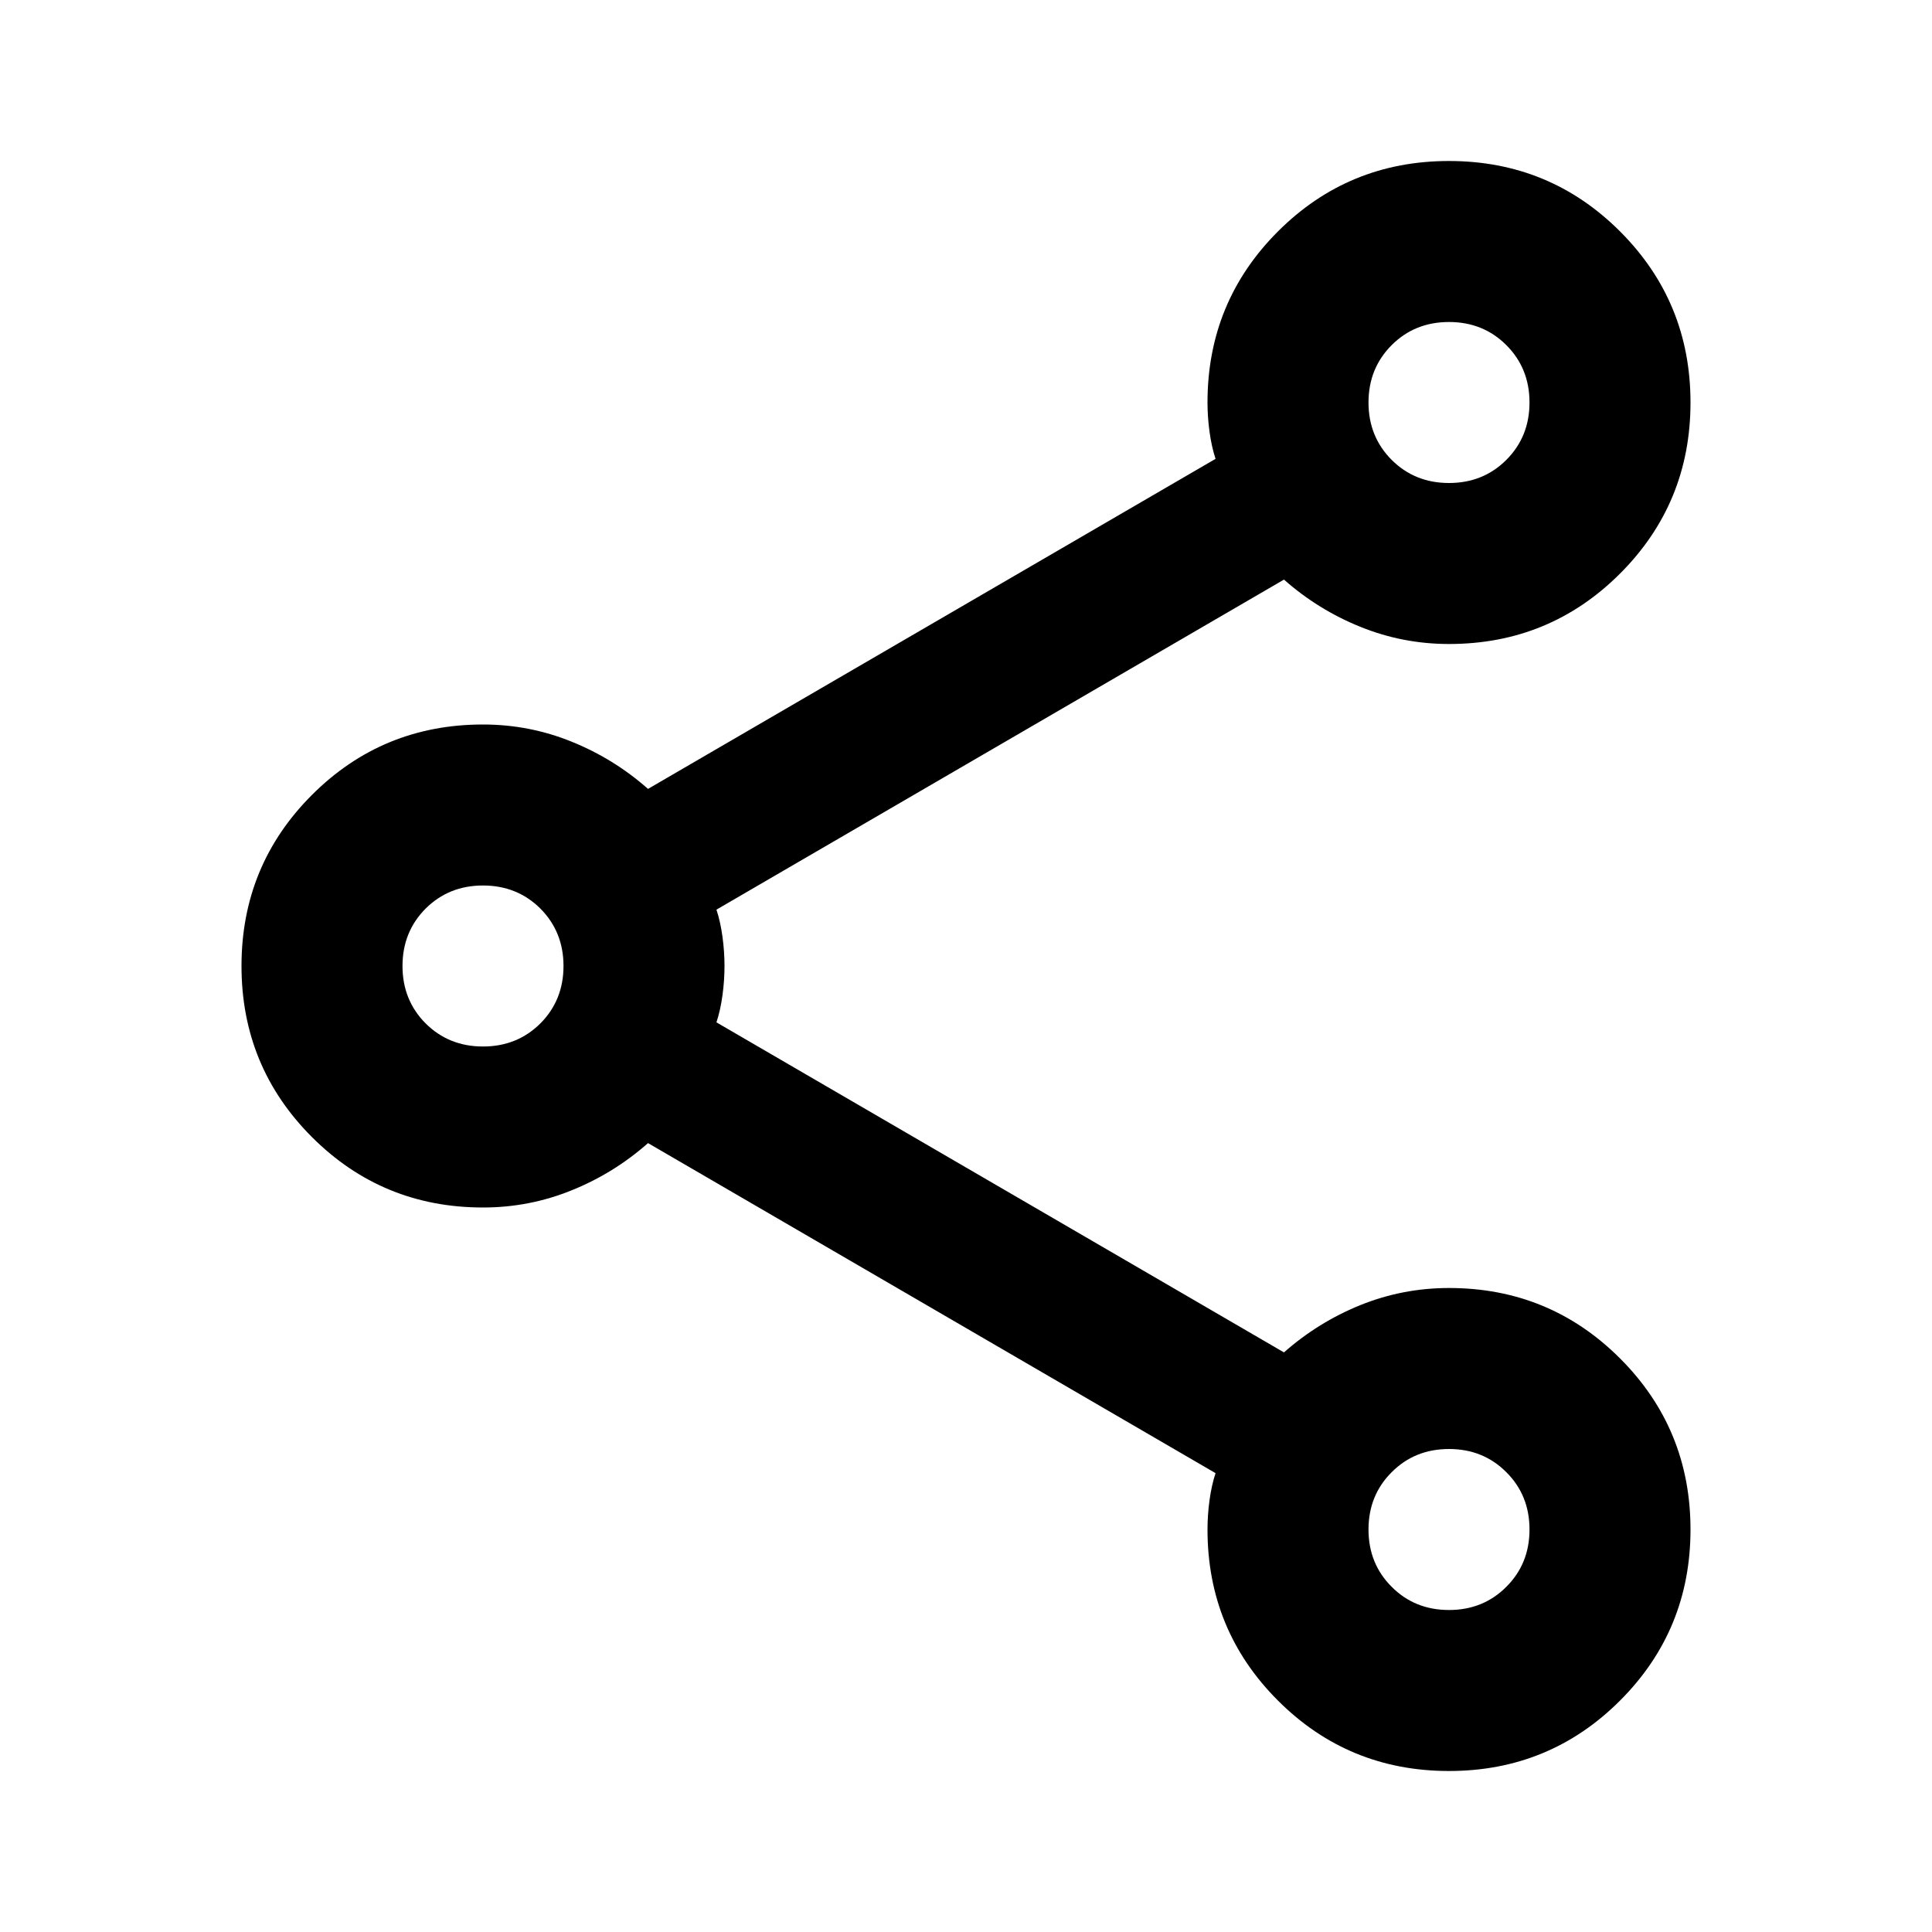
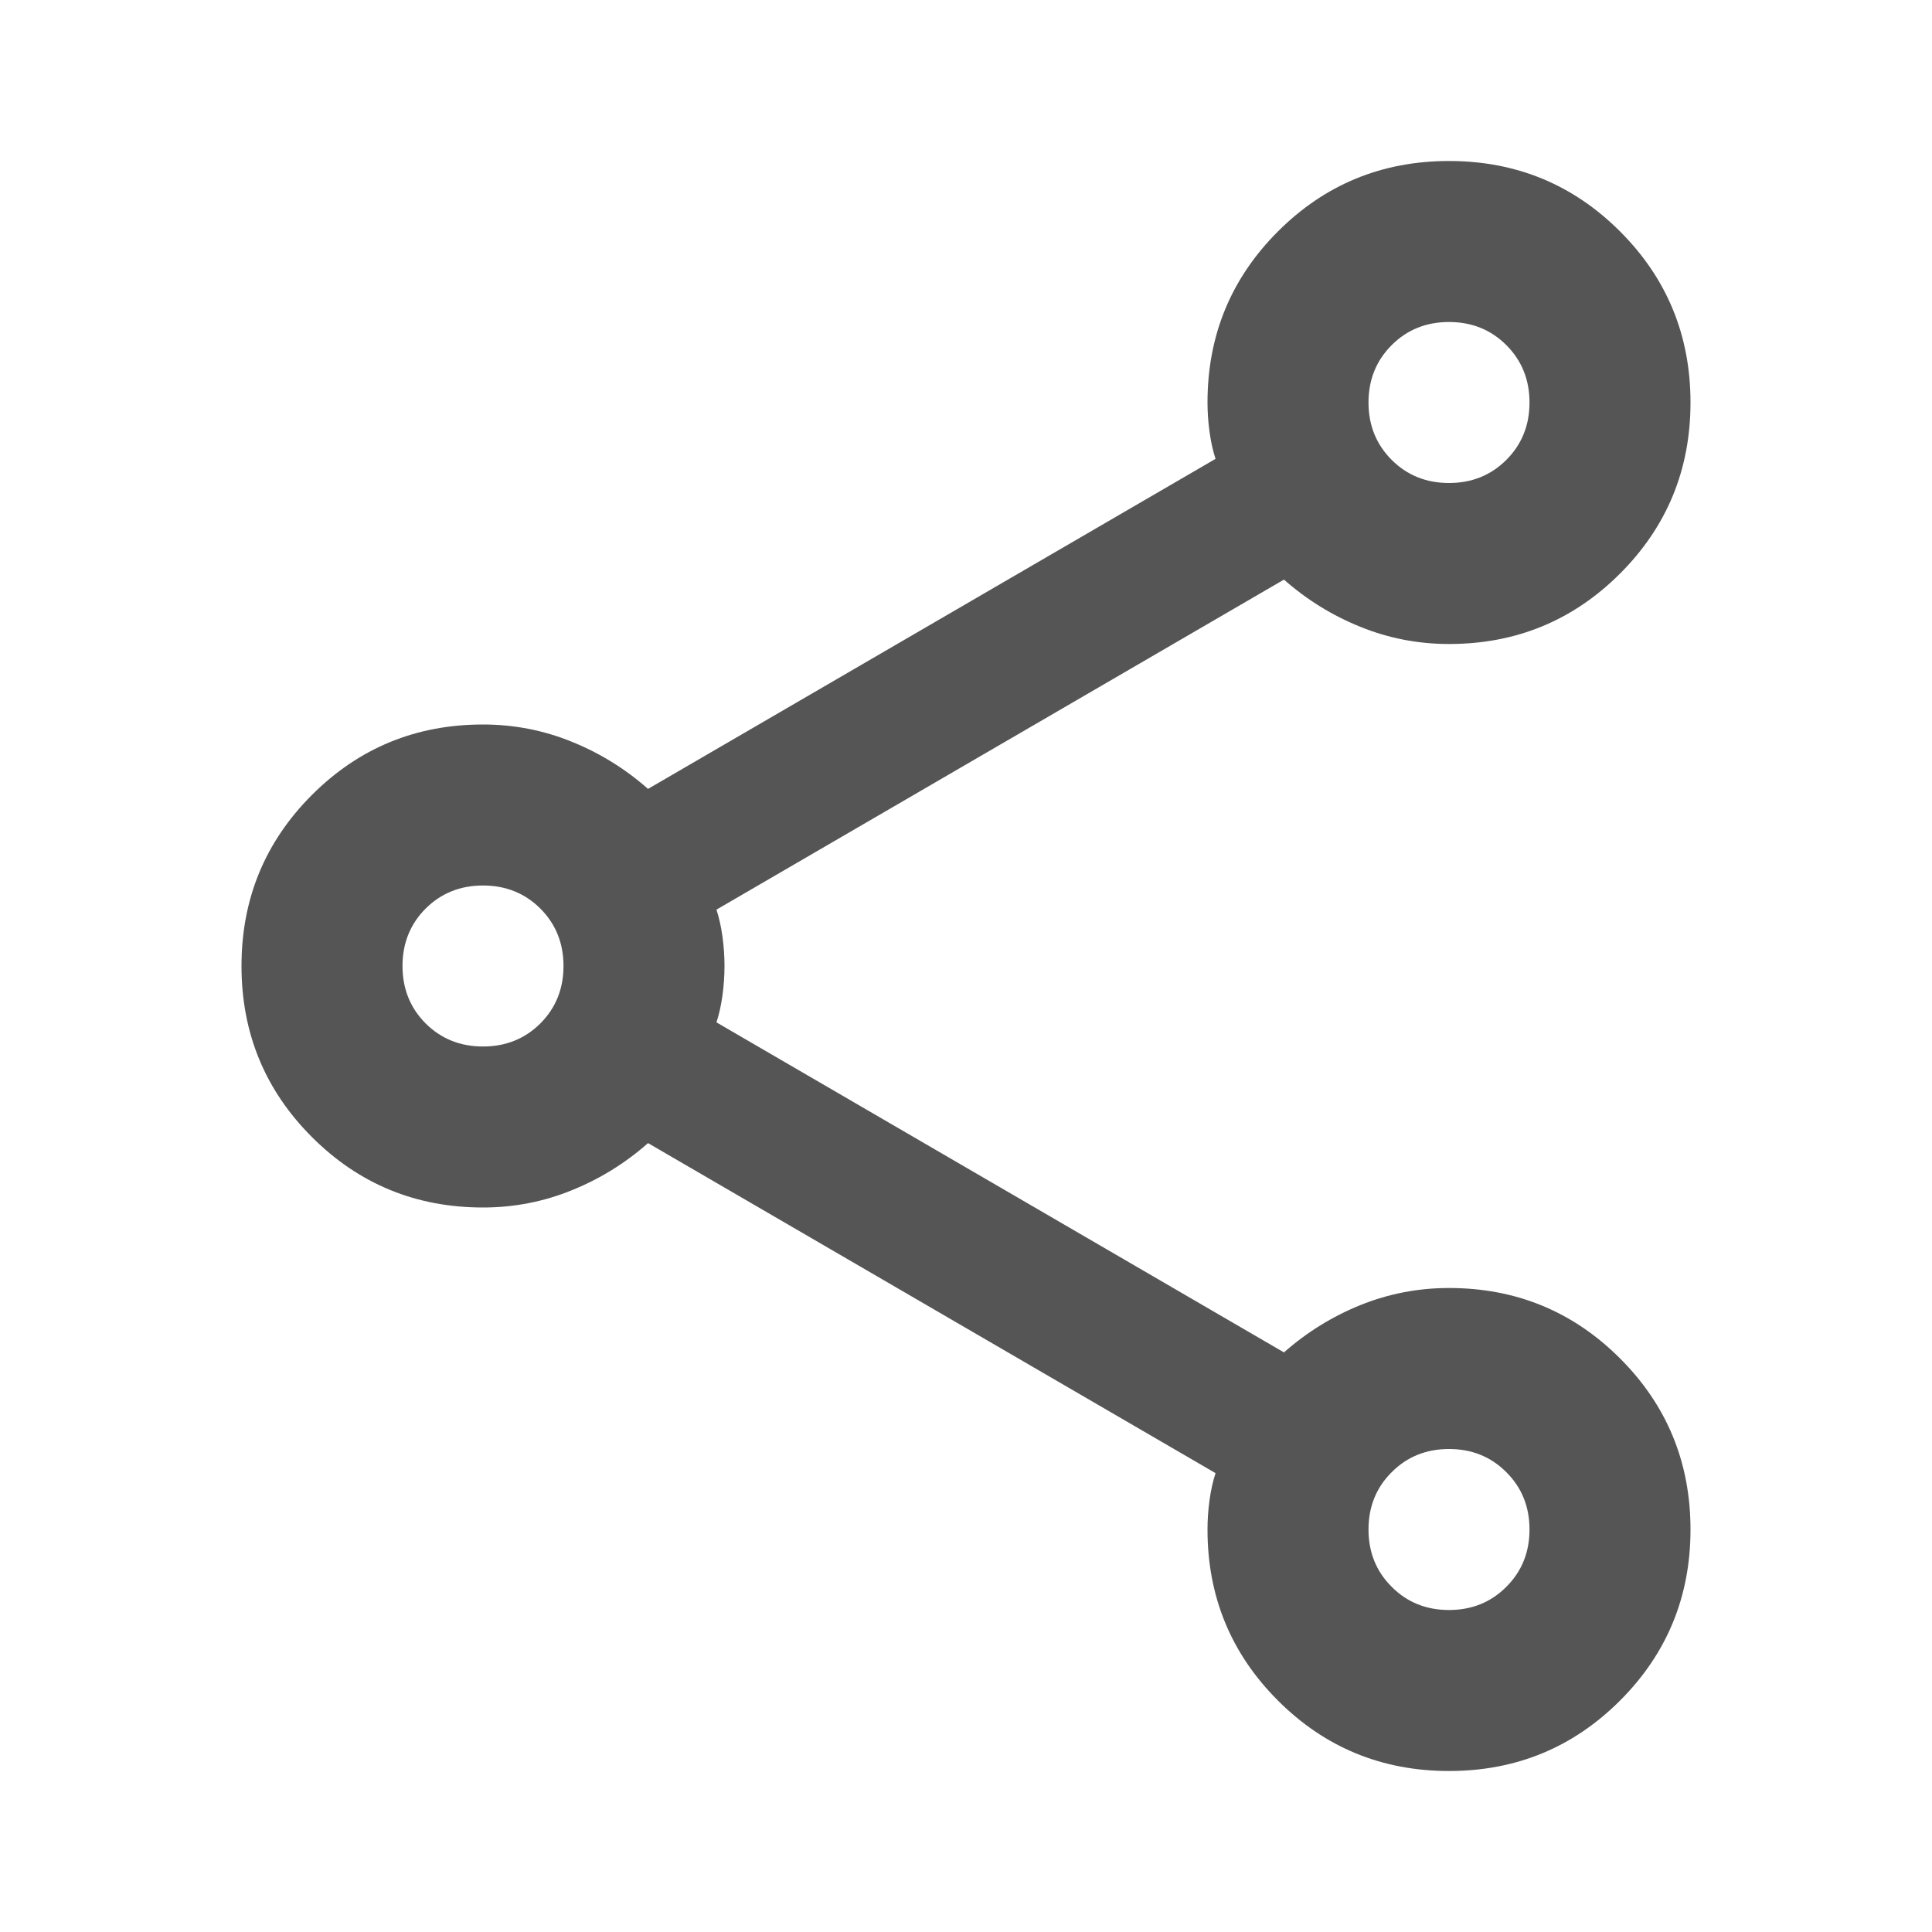
<svg xmlns="http://www.w3.org/2000/svg" width="24" height="24" viewBox="0 0 24 24" fill="none">
-   <path d="M18 22C17.167 22 16.458 21.708 15.875 21.125C15.292 20.542 15 19.833 15 19C15 18.883 15.008 18.762 15.025 18.637C15.042 18.512 15.067 18.4 15.1 18.3L8.05 14.2C7.767 14.45 7.45 14.646 7.1 14.787C6.75 14.929 6.383 15 6 15C5.167 15 4.458 14.708 3.875 14.125C3.292 13.542 3 12.833 3 12C3 11.167 3.292 10.458 3.875 9.875C4.458 9.292 5.167 9 6 9C6.383 9 6.75 9.071 7.1 9.213C7.45 9.354 7.767 9.55 8.05 9.8L15.1 5.7C15.067 5.6 15.042 5.487 15.025 5.362C15.008 5.237 15 5.117 15 5C15 4.167 15.292 3.458 15.875 2.875C16.458 2.292 17.167 2 18 2C18.833 2 19.542 2.292 20.125 2.875C20.708 3.458 21 4.167 21 5C21 5.833 20.708 6.542 20.125 7.125C19.542 7.708 18.833 8 18 8C17.617 8 17.25 7.929 16.9 7.787C16.55 7.646 16.233 7.45 15.95 7.2L8.9 11.3C8.933 11.4 8.958 11.512 8.975 11.637C8.992 11.762 9 11.883 9 12C9 12.117 8.992 12.238 8.975 12.363C8.958 12.488 8.933 12.6 8.9 12.7L15.95 16.8C16.233 16.55 16.55 16.354 16.9 16.212C17.25 16.071 17.617 16 18 16C18.833 16 19.542 16.292 20.125 16.875C20.708 17.458 21 18.167 21 19C21 19.833 20.708 20.542 20.125 21.125C19.542 21.708 18.833 22 18 22ZM18 6C18.283 6 18.521 5.904 18.712 5.713C18.904 5.521 19 5.283 19 5C19 4.717 18.904 4.479 18.712 4.287C18.521 4.096 18.283 4 18 4C17.717 4 17.479 4.096 17.288 4.287C17.096 4.479 17 4.717 17 5C17 5.283 17.096 5.521 17.288 5.713C17.479 5.904 17.717 6 18 6ZM6 13C6.283 13 6.521 12.904 6.713 12.713C6.904 12.521 7 12.283 7 12C7 11.717 6.904 11.479 6.713 11.287C6.521 11.096 6.283 11 6 11C5.717 11 5.479 11.096 5.287 11.287C5.096 11.479 5 11.717 5 12C5 12.283 5.096 12.521 5.287 12.713C5.479 12.904 5.717 13 6 13ZM18 20C18.283 20 18.521 19.904 18.712 19.712C18.904 19.521 19 19.283 19 19C19 18.717 18.904 18.479 18.712 18.288C18.521 18.096 18.283 18 18 18C17.717 18 17.479 18.096 17.288 18.288C17.096 18.479 17 18.717 17 19C17 19.283 17.096 19.521 17.288 19.712C17.479 19.904 17.717 20 18 20Z" fill="currentColor" />
+   <path d="M18 22C17.167 22 16.458 21.708 15.875 21.125C15.292 20.542 15 19.833 15 19C15 18.883 15.008 18.762 15.025 18.637C15.042 18.512 15.067 18.4 15.1 18.3L8.05 14.2C7.767 14.45 7.45 14.646 7.1 14.787C6.75 14.929 6.383 15 6 15C5.167 15 4.458 14.708 3.875 14.125C3.292 13.542 3 12.833 3 12C3 11.167 3.292 10.458 3.875 9.875C4.458 9.292 5.167 9 6 9C6.383 9 6.75 9.071 7.1 9.213C7.45 9.354 7.767 9.55 8.05 9.8L15.1 5.7C15.067 5.6 15.042 5.487 15.025 5.362C15.008 5.237 15 5.117 15 5C15 4.167 15.292 3.458 15.875 2.875C16.458 2.292 17.167 2 18 2C18.833 2 19.542 2.292 20.125 2.875C20.708 3.458 21 4.167 21 5C21 5.833 20.708 6.542 20.125 7.125C19.542 7.708 18.833 8 18 8C17.617 8 17.25 7.929 16.9 7.787C16.55 7.646 16.233 7.45 15.95 7.2L8.9 11.3C8.933 11.4 8.958 11.512 8.975 11.637C8.992 11.762 9 11.883 9 12C9 12.117 8.992 12.238 8.975 12.363C8.958 12.488 8.933 12.6 8.9 12.7L15.95 16.8C16.233 16.55 16.55 16.354 16.9 16.212C17.25 16.071 17.617 16 18 16C18.833 16 19.542 16.292 20.125 16.875C20.708 17.458 21 18.167 21 19C21 19.833 20.708 20.542 20.125 21.125C19.542 21.708 18.833 22 18 22ZM18 6C18.283 6 18.521 5.904 18.712 5.713C18.904 5.521 19 5.283 19 5C19 4.717 18.904 4.479 18.712 4.287C18.521 4.096 18.283 4 18 4C17.717 4 17.479 4.096 17.288 4.287C17.096 4.479 17 4.717 17 5C17 5.283 17.096 5.521 17.288 5.713C17.479 5.904 17.717 6 18 6ZM6 13C6.283 13 6.521 12.904 6.713 12.713C6.904 12.521 7 12.283 7 12C7 11.717 6.904 11.479 6.713 11.287C6.521 11.096 6.283 11 6 11C5.717 11 5.479 11.096 5.287 11.287C5.096 11.479 5 11.717 5 12C5 12.283 5.096 12.521 5.287 12.713C5.479 12.904 5.717 13 6 13ZM18 20C18.283 20 18.521 19.904 18.712 19.712C18.904 19.521 19 19.283 19 19C19 18.717 18.904 18.479 18.712 18.288C18.521 18.096 18.283 18 18 18C17.717 18 17.479 18.096 17.288 18.288C17.096 18.479 17 18.717 17 19C17 19.283 17.096 19.521 17.288 19.712C17.479 19.904 17.717 20 18 20Z" fill="#555555" />
</svg>
